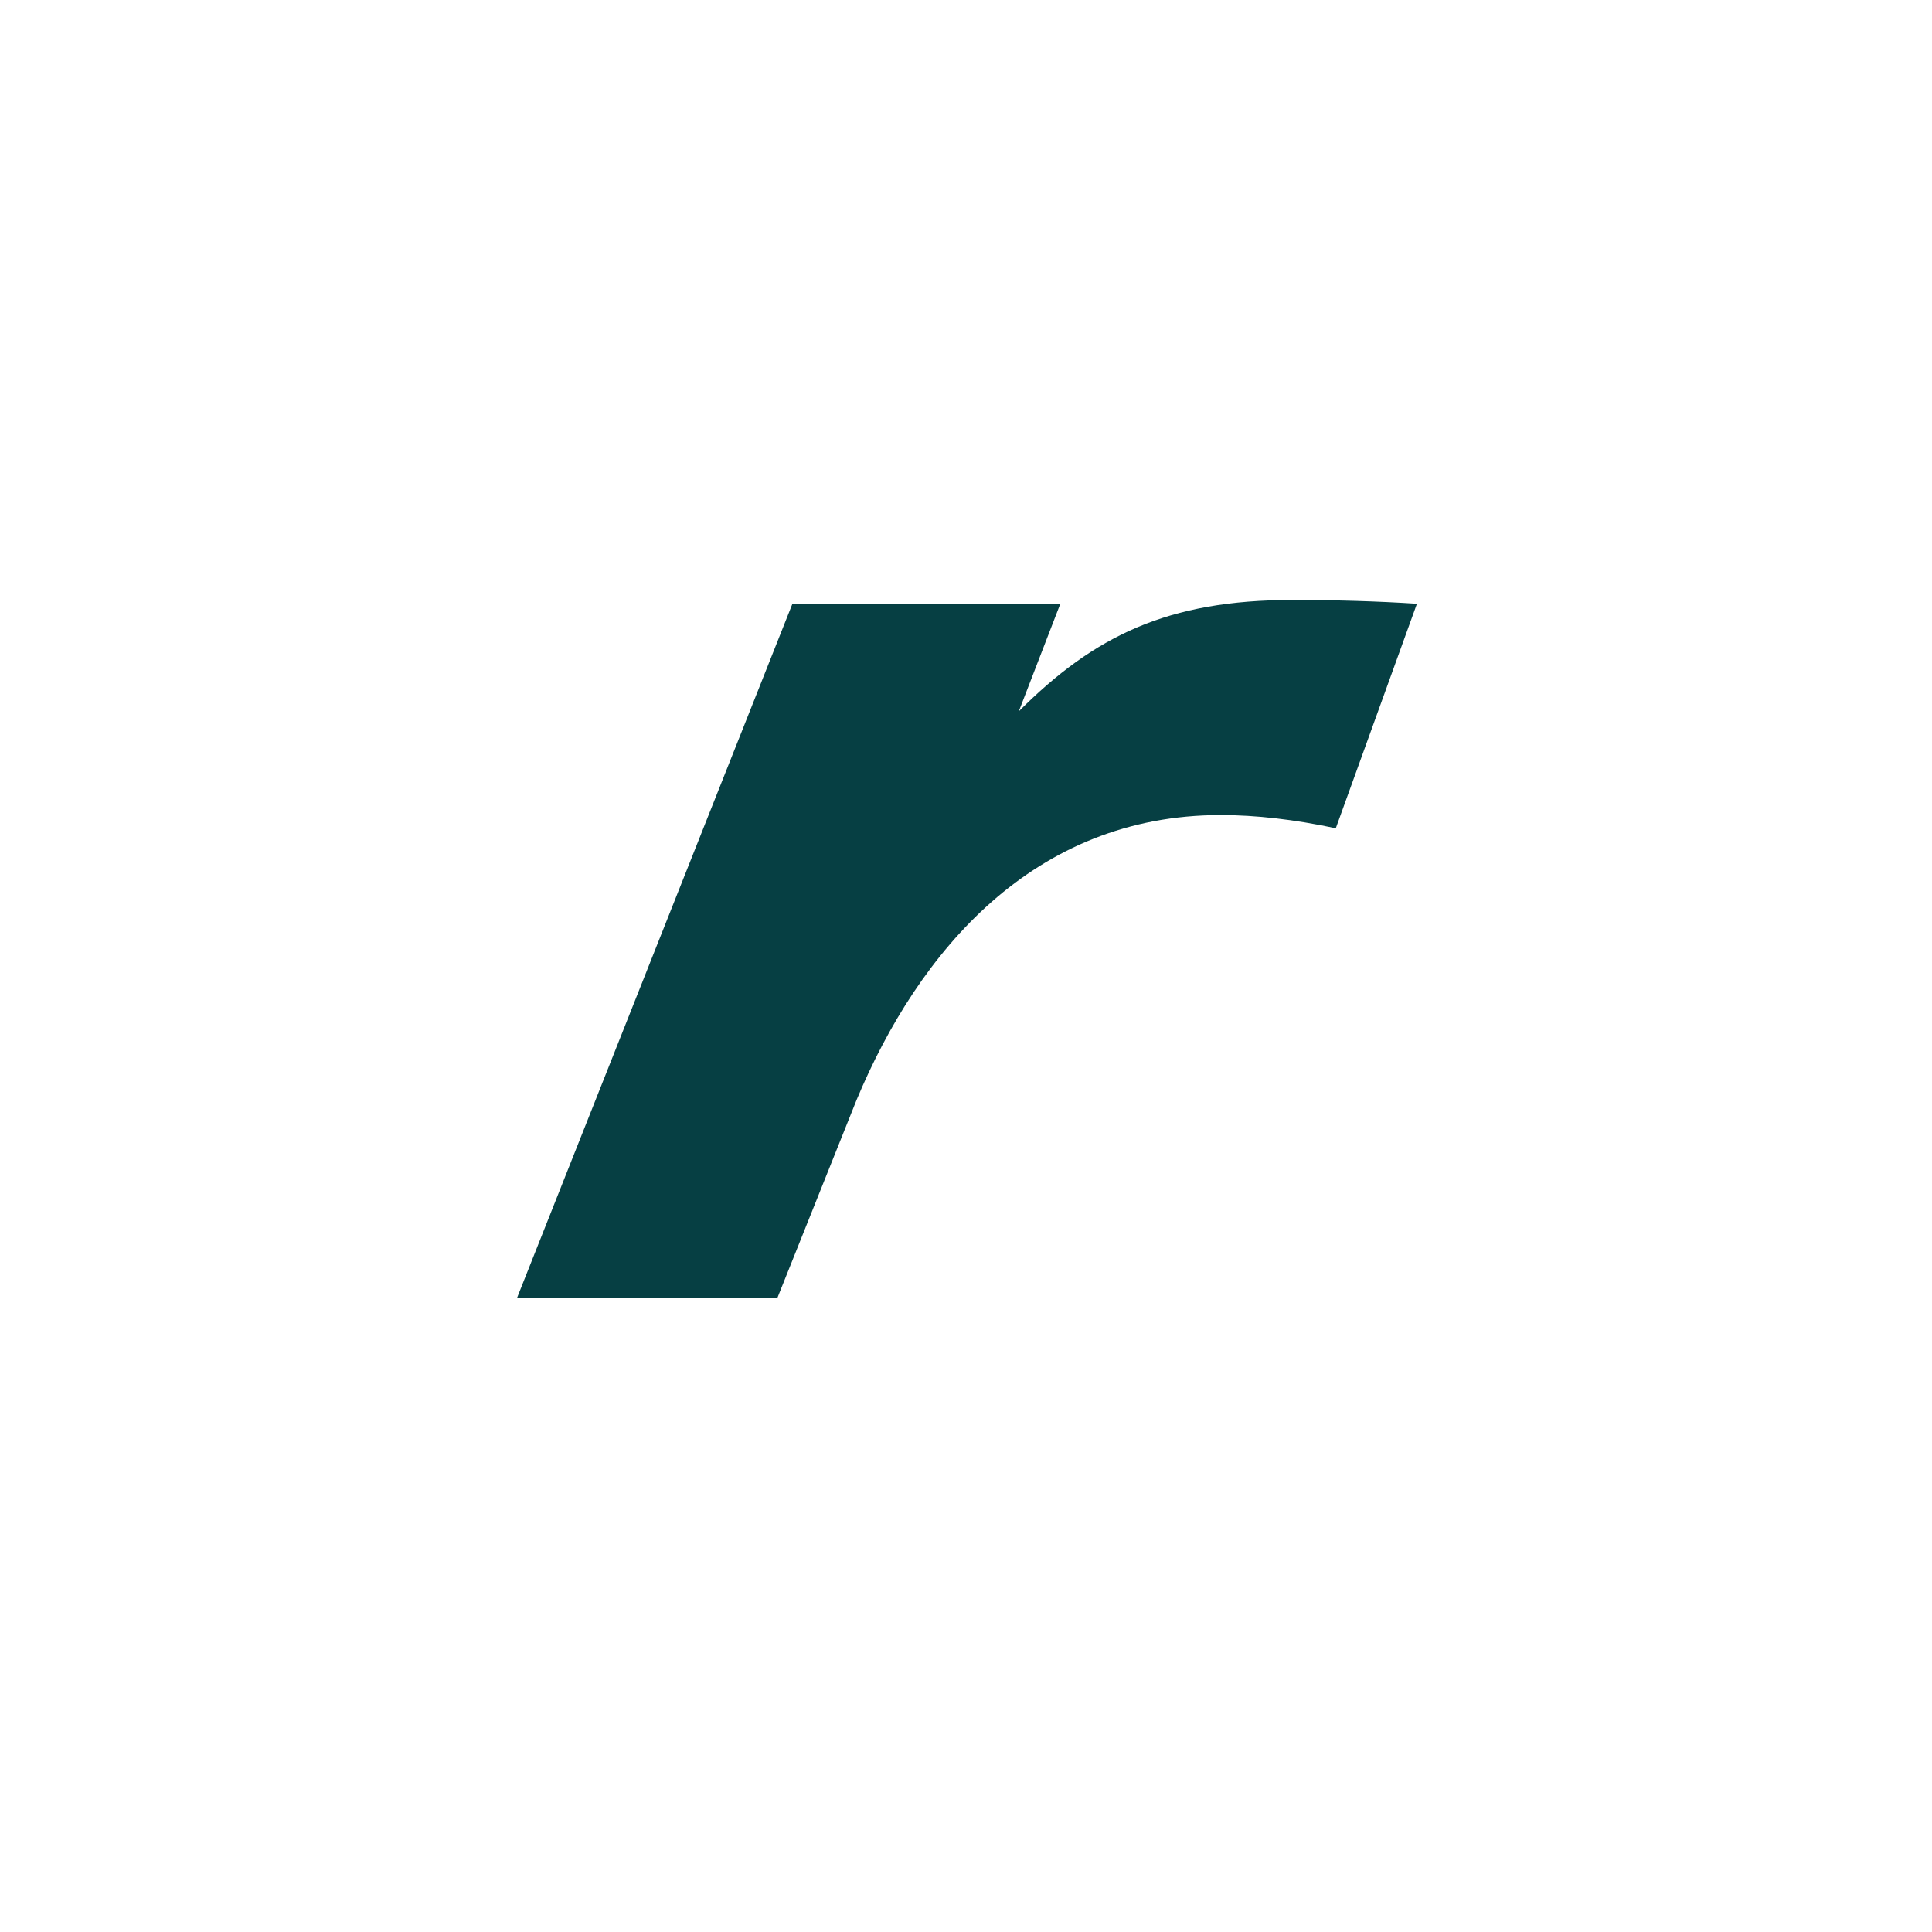
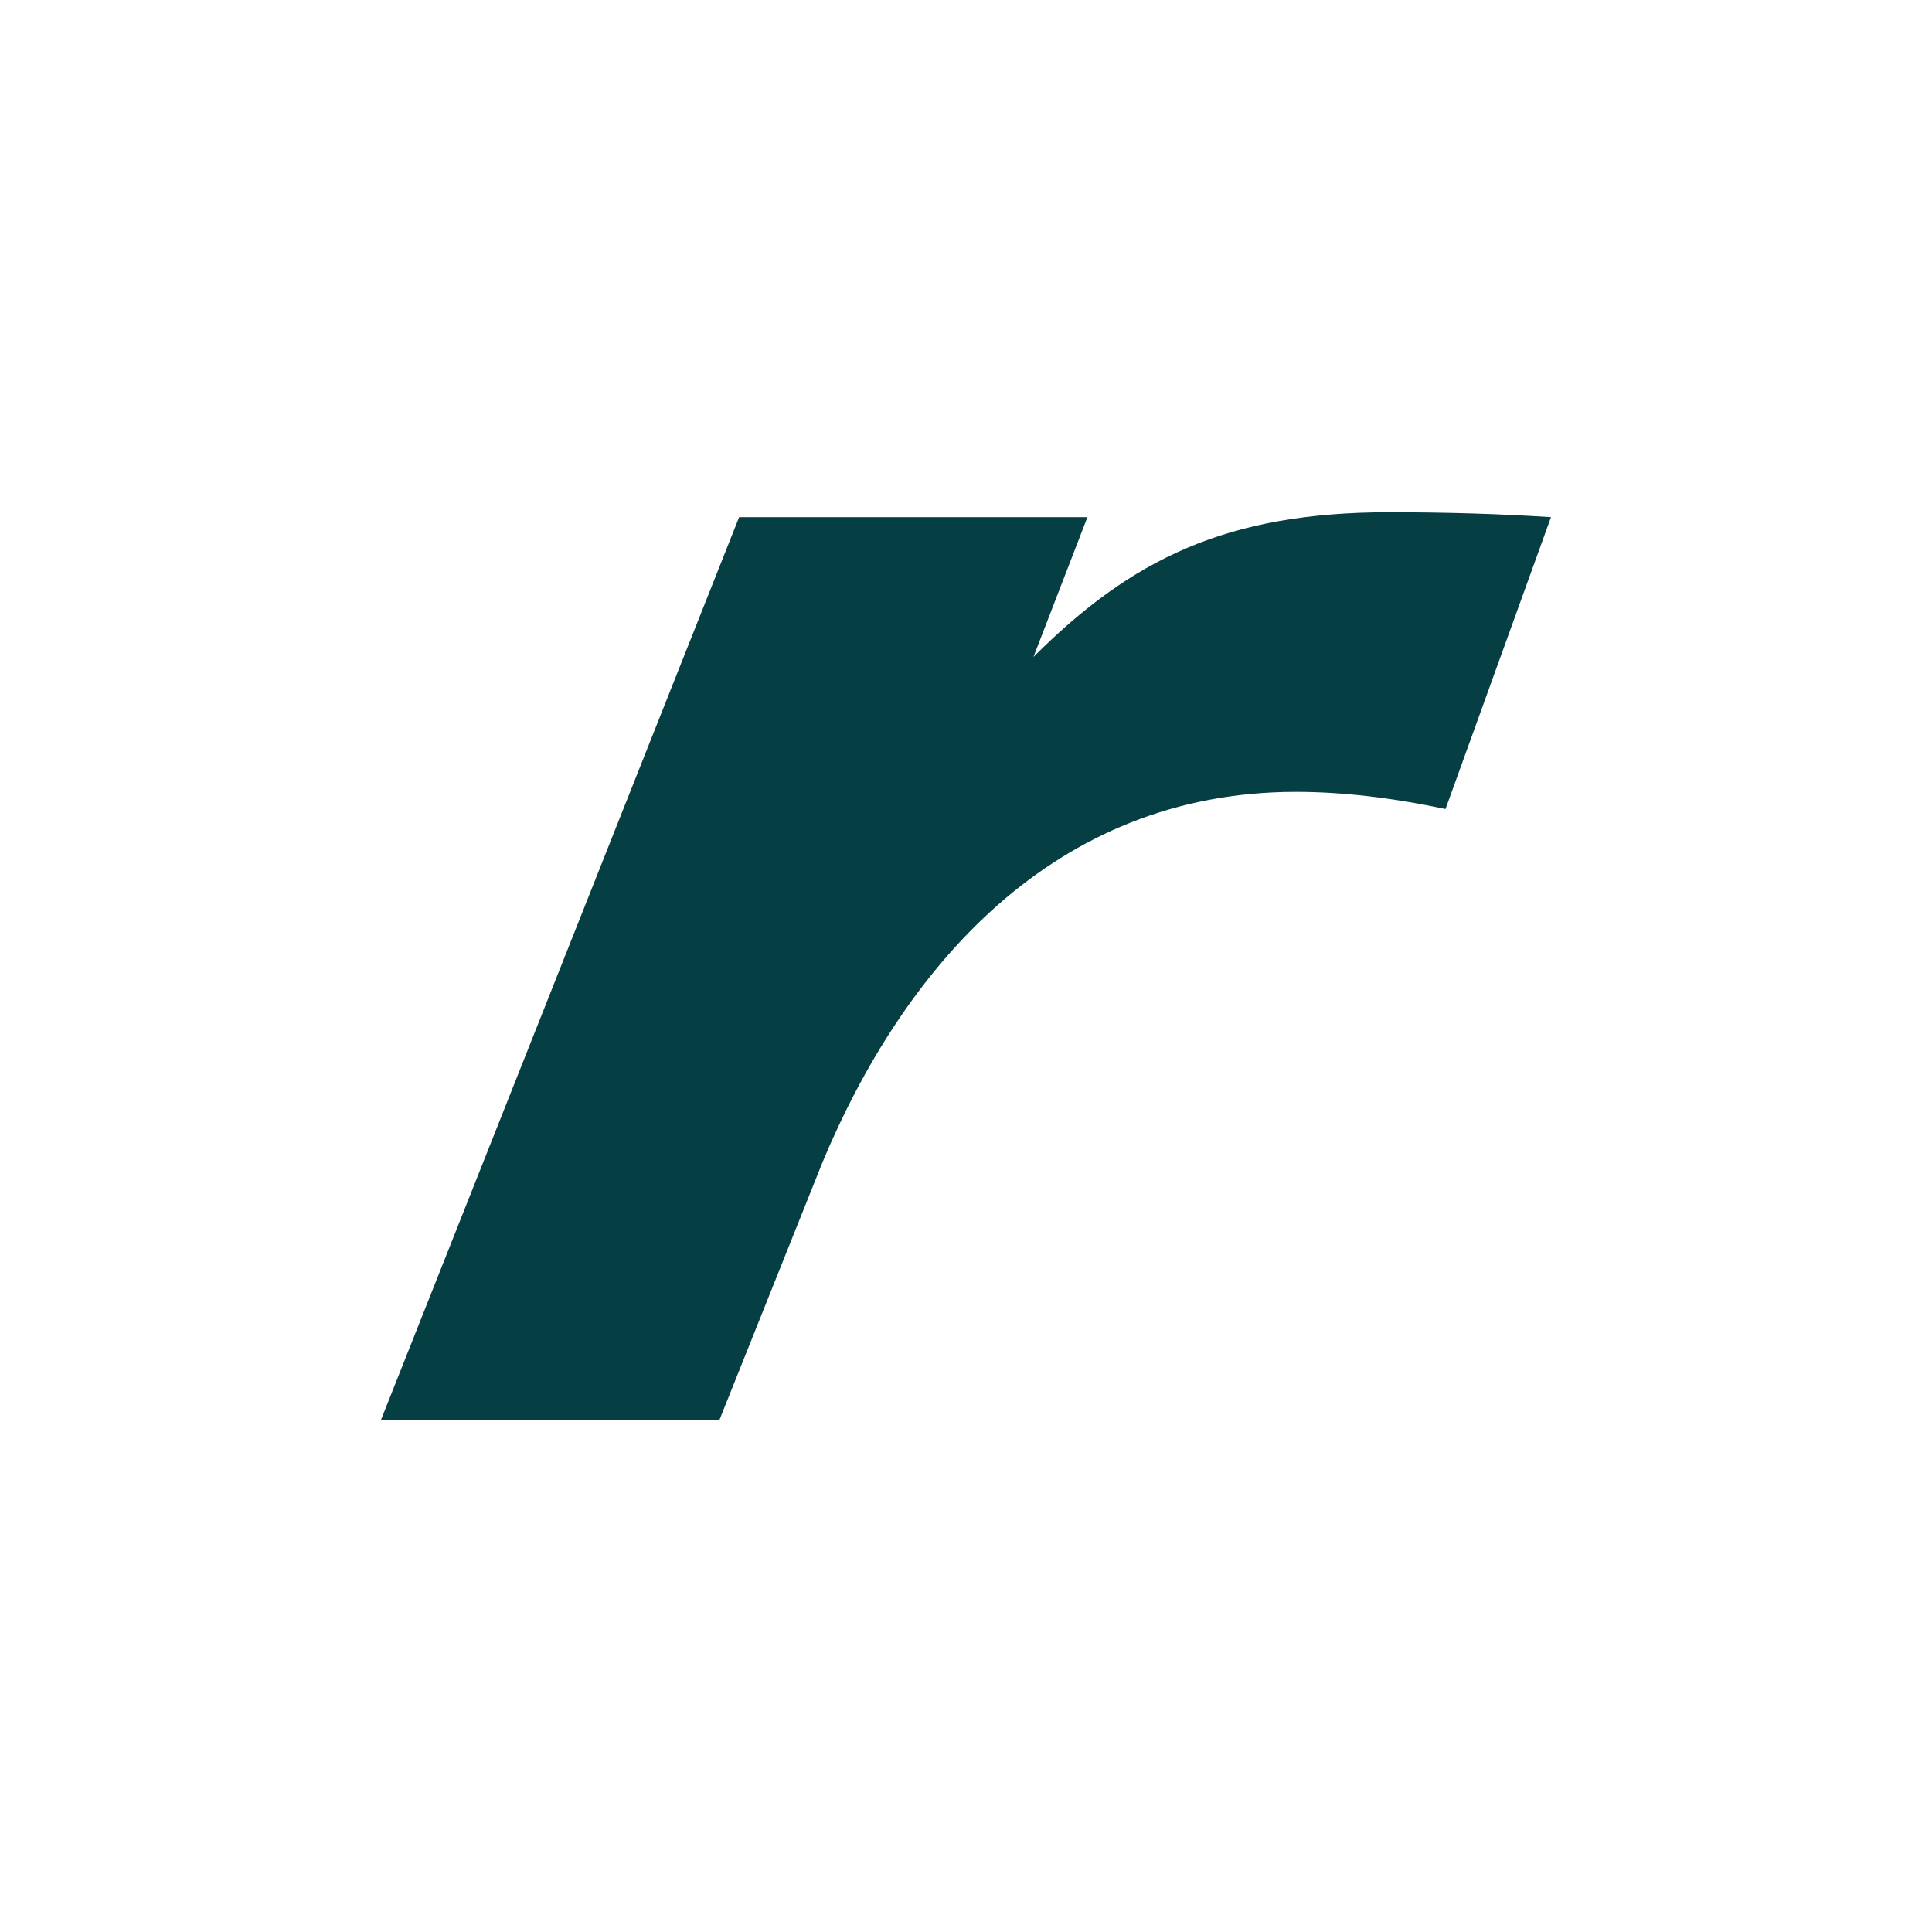
<svg xmlns="http://www.w3.org/2000/svg" viewBox="0 0 1024 1024" width="1024" height="1024">
-   <path fill="#063f43" d="M274 688 L420 320 H562 L540 377 C580 337 619 318 685 318 Q720 318 751 320 L708 439 Q675 432 647 432 C548 432 487 504 454 583 L412 688 Z" />
+   <path transform="translate(512 512) scale(1.3) translate(-512.5 -503.0)" fill="#063f43" d="M274 688 L420 320 H562 L540 377 C580 337 619 318 685 318 Q720 318 751 320 L708 439 Q675 432 647 432 C548 432 487 504 454 583 L412 688 Z" />
</svg>
